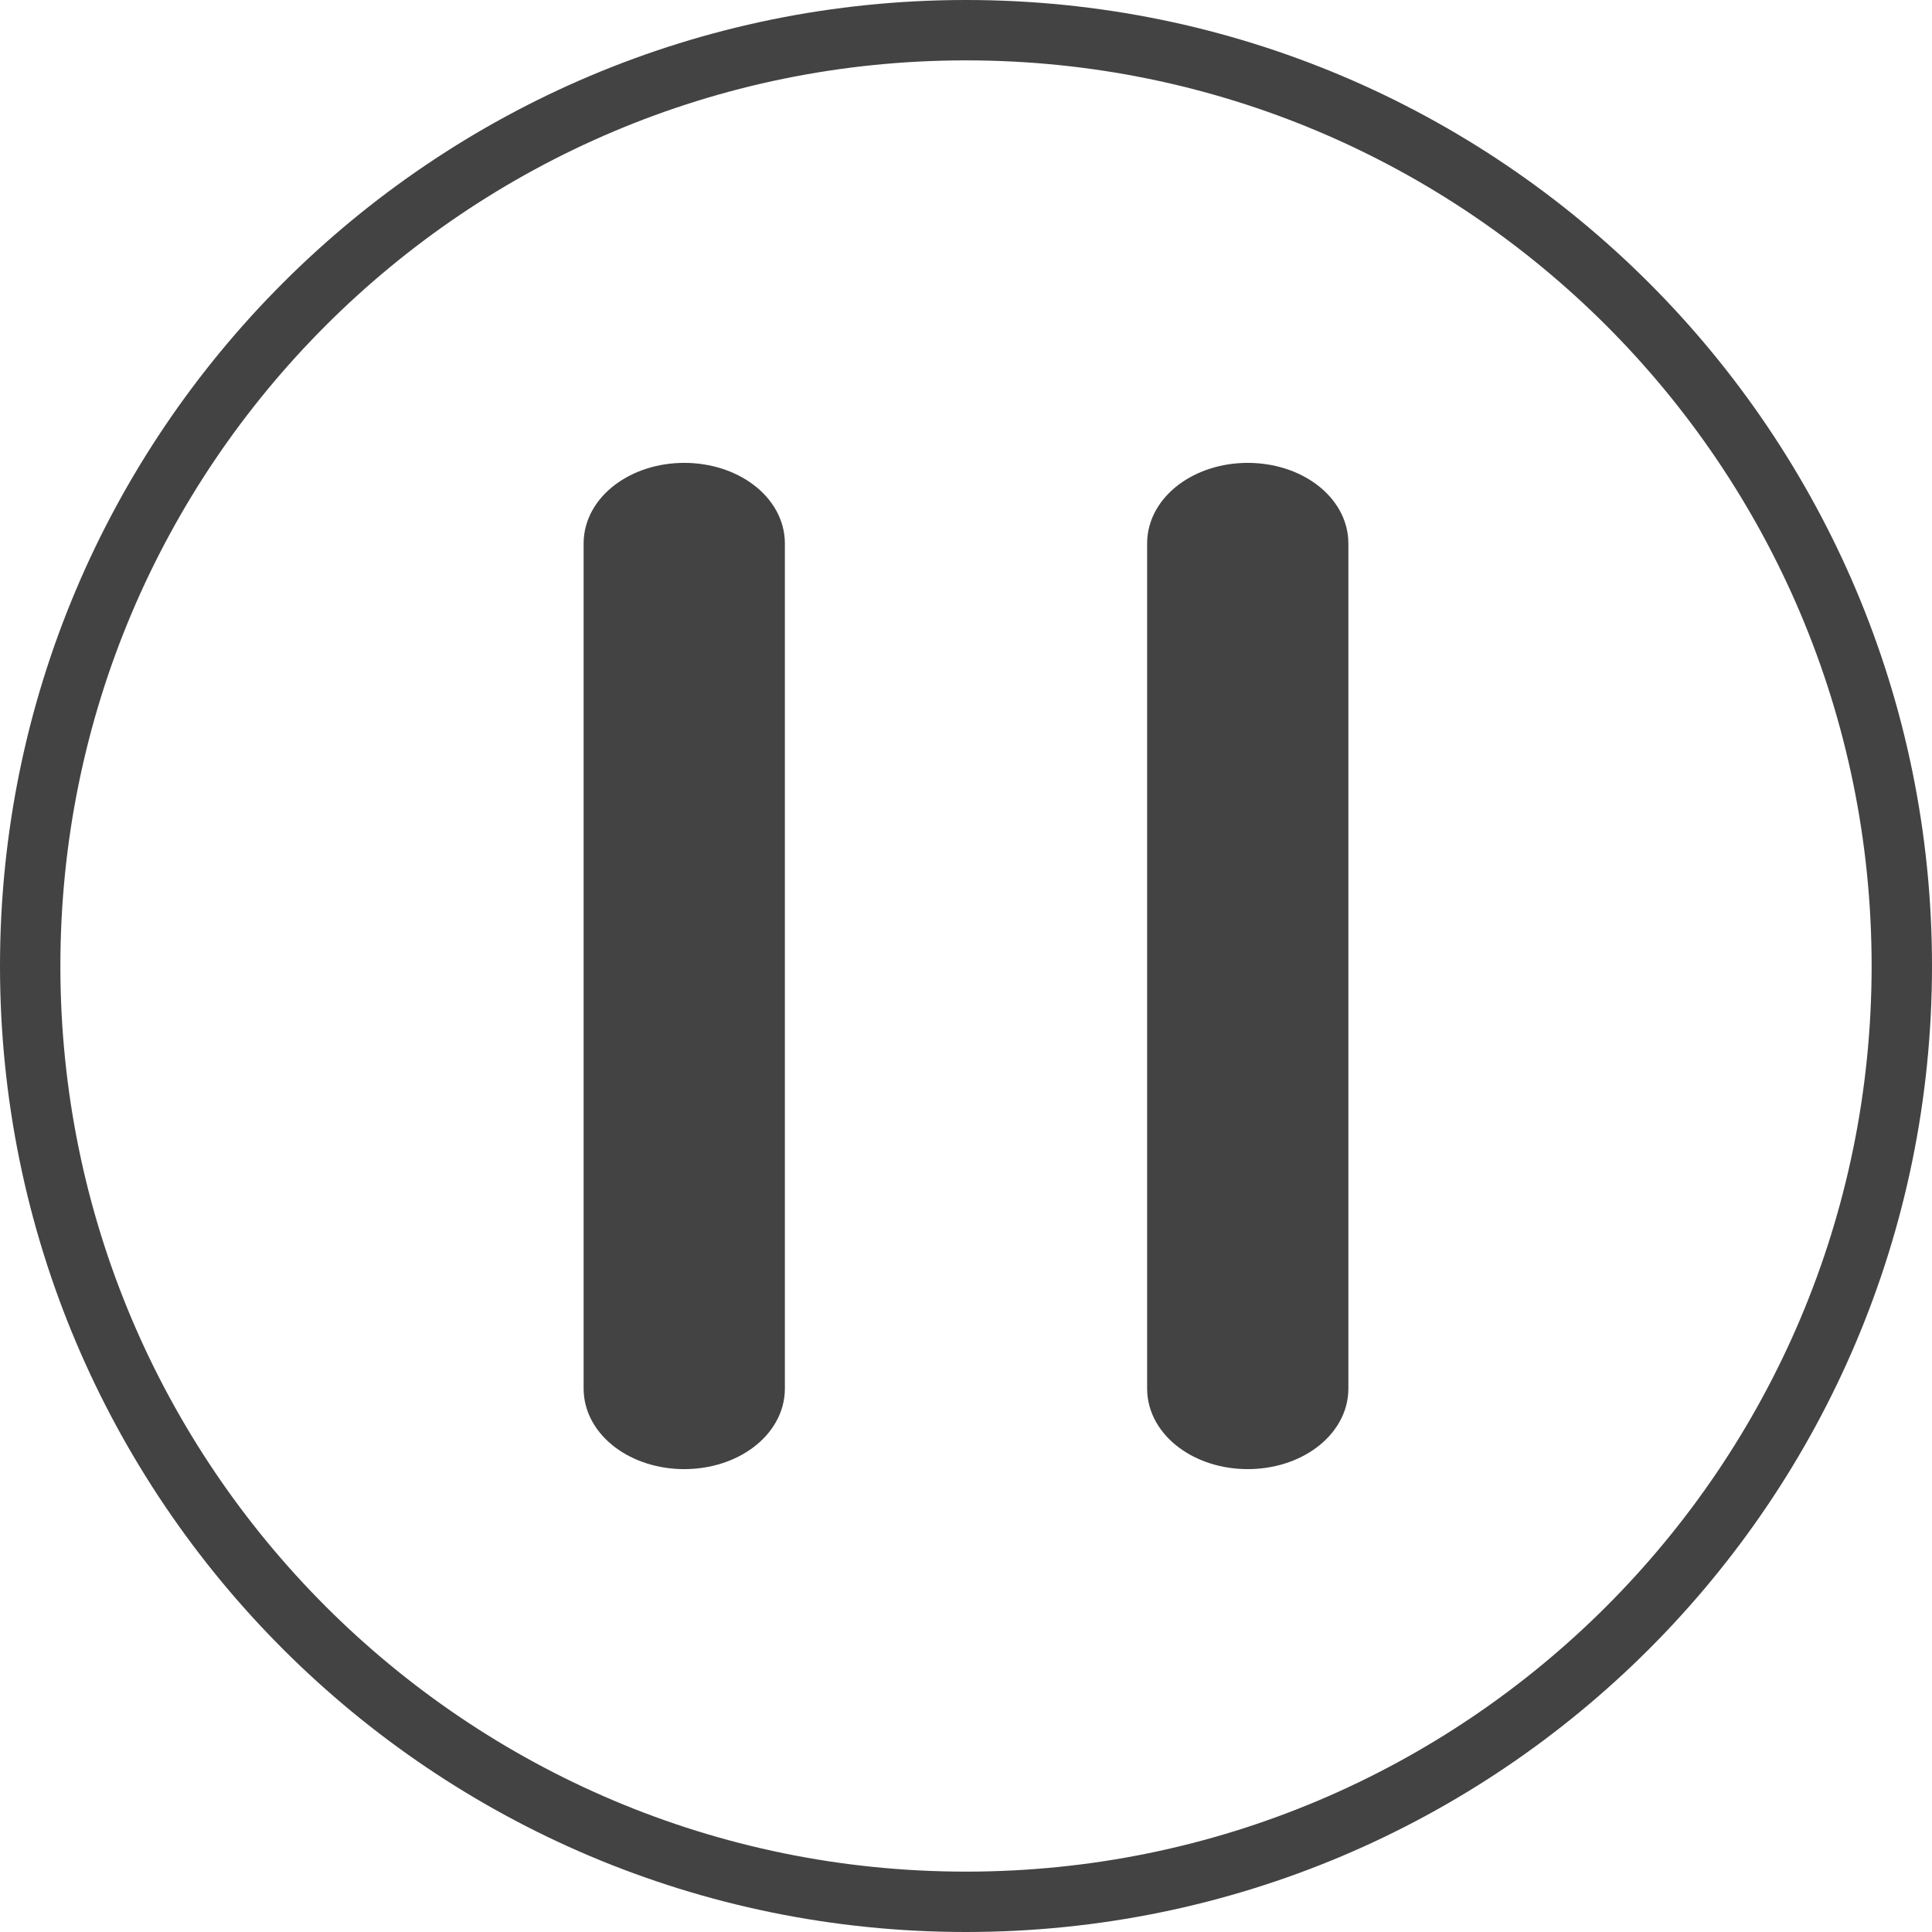
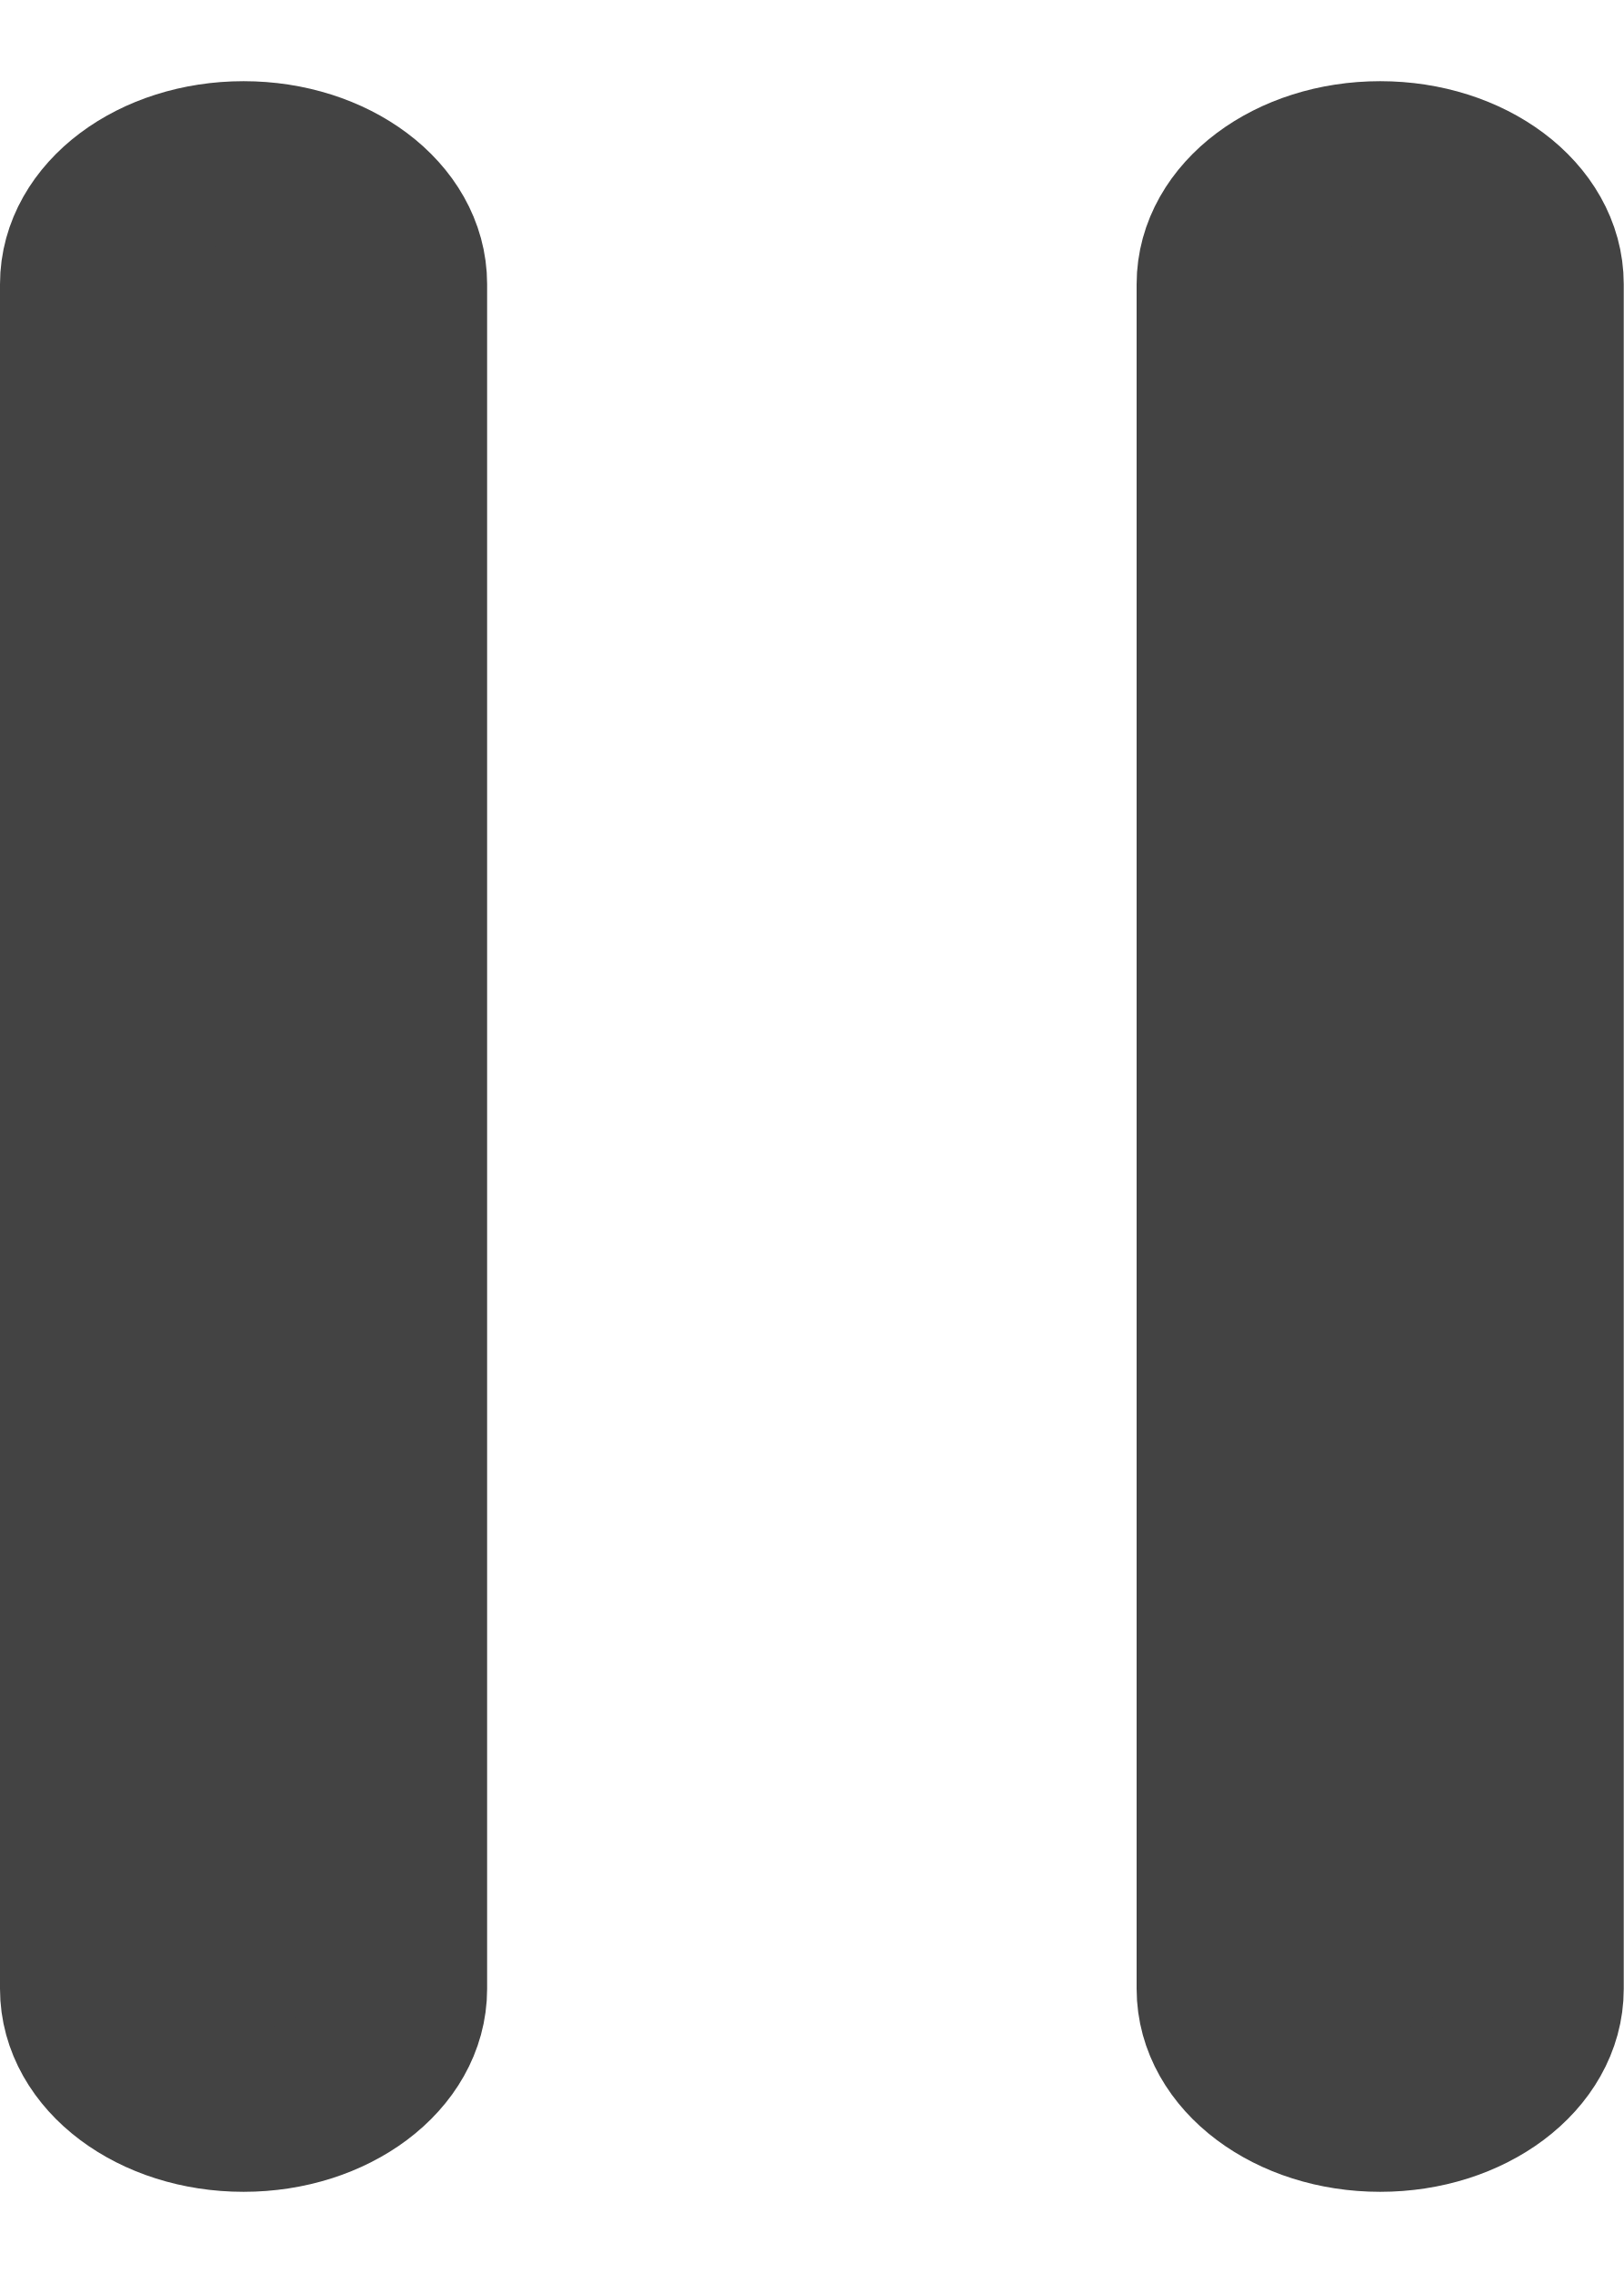
- <svg xmlns="http://www.w3.org/2000/svg" width="24" height="24" viewBox="0 0 24 24" fill="none">
-   <rect x="0.375" y="0.375" width="23.25" height="23.25" rx="11.625" stroke="#434343" stroke-width="0.75" />
-   <path fill-rule="evenodd" clip-rule="evenodd" d="M8.5 6C9.052 6 9.5 6.336 9.5 6.75V17.25C9.5 17.664 9.052 18 8.5 18C7.948 18 7.5 17.664 7.5 17.25V6.75C7.5 6.336 7.948 6 8.5 6Z" fill="#434343" />
-   <path fill-rule="evenodd" clip-rule="evenodd" d="M15.5 6C16.052 6 16.5 6.336 16.5 6.75V17.25C16.5 17.664 16.052 18 15.5 18C14.948 18 14.5 17.664 14.5 17.25V6.75C14.5 6.336 14.948 6 15.5 6Z" fill="#434343" />
-   <path fill-rule="evenodd" clip-rule="evenodd" d="M8.5 6C9.052 6 9.5 6.336 9.5 6.75V17.25C9.5 17.664 9.052 18 8.5 18C7.948 18 7.5 17.664 7.5 17.25V6.75C7.5 6.336 7.948 6 8.5 6Z" stroke="#434343" stroke-width="0.5" stroke-linecap="round" />
-   <path fill-rule="evenodd" clip-rule="evenodd" d="M15.5 6C16.052 6 16.5 6.336 16.5 6.75V17.25C16.5 17.664 16.052 18 15.5 18C14.948 18 14.5 17.664 14.5 17.25V6.75C14.5 6.336 14.948 6 15.5 6Z" stroke="#434343" stroke-width="0.5" stroke-linecap="round" />
+ <svg xmlns="http://www.w3.org/2000/svg" width="10" height="14" viewBox="0 0 10 14" fill="none">
+   <path fill-rule="evenodd" clip-rule="evenodd" d="M1.5 1C2.052 1 2.5 1.336 2.5 1.75V12.25C2.5 12.664 2.052 13 1.5 13C0.948 13 0.5 12.664 0.5 12.25V1.75C0.5 1.336 0.948 1 1.5 1Z" fill="#434343" />
+   <path fill-rule="evenodd" clip-rule="evenodd" d="M8.5 1C9.052 1 9.5 1.336 9.5 1.75V12.25C9.5 12.664 9.052 13 8.5 13C7.948 13 7.5 12.664 7.5 12.25V1.75C7.5 1.336 7.948 1 8.5 1Z" fill="#434343" />
+   <path fill-rule="evenodd" clip-rule="evenodd" d="M1.5 1C2.052 1 2.5 1.336 2.5 1.75V12.25C2.5 12.664 2.052 13 1.5 13C0.948 13 0.5 12.664 0.5 12.25V1.75C0.5 1.336 0.948 1 1.5 1Z" stroke="#434343" stroke-linecap="round" />
+   <path fill-rule="evenodd" clip-rule="evenodd" d="M8.5 1C9.052 1 9.5 1.336 9.5 1.75V12.25C9.5 12.664 9.052 13 8.5 13C7.948 13 7.5 12.664 7.5 12.25V1.75C7.5 1.336 7.948 1 8.5 1Z" stroke="#434343" stroke-linecap="round" />
</svg>
